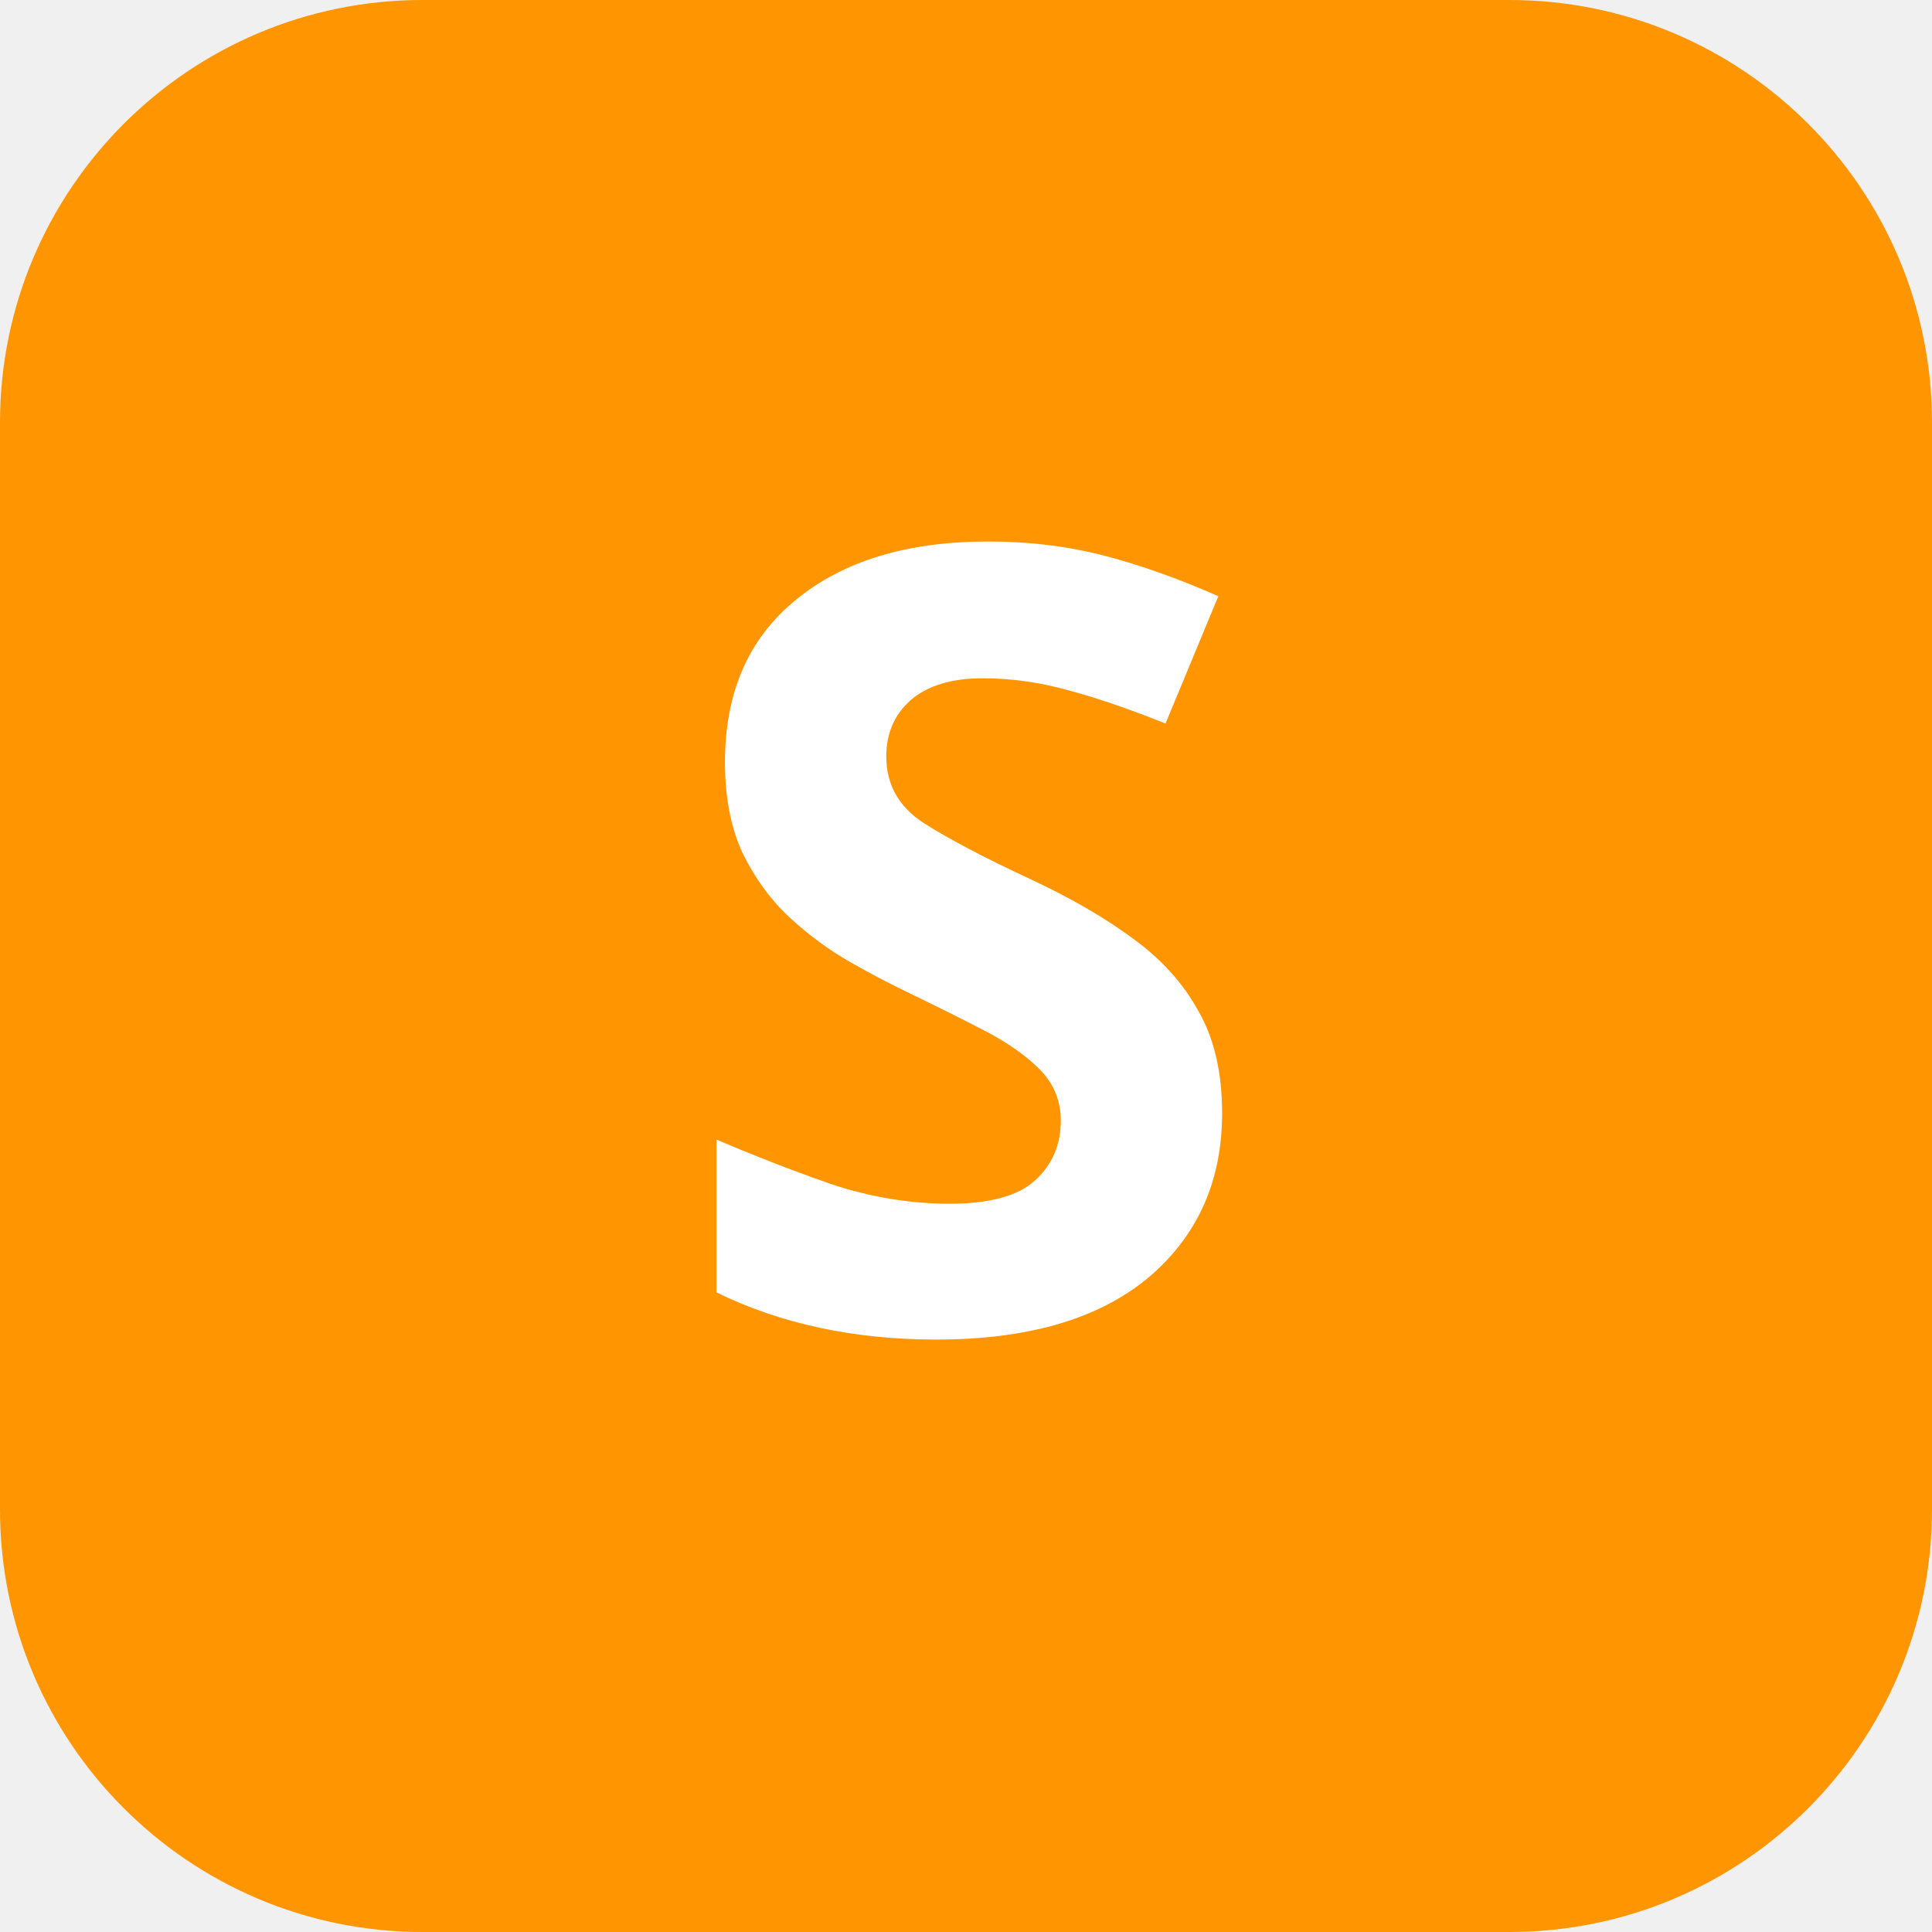
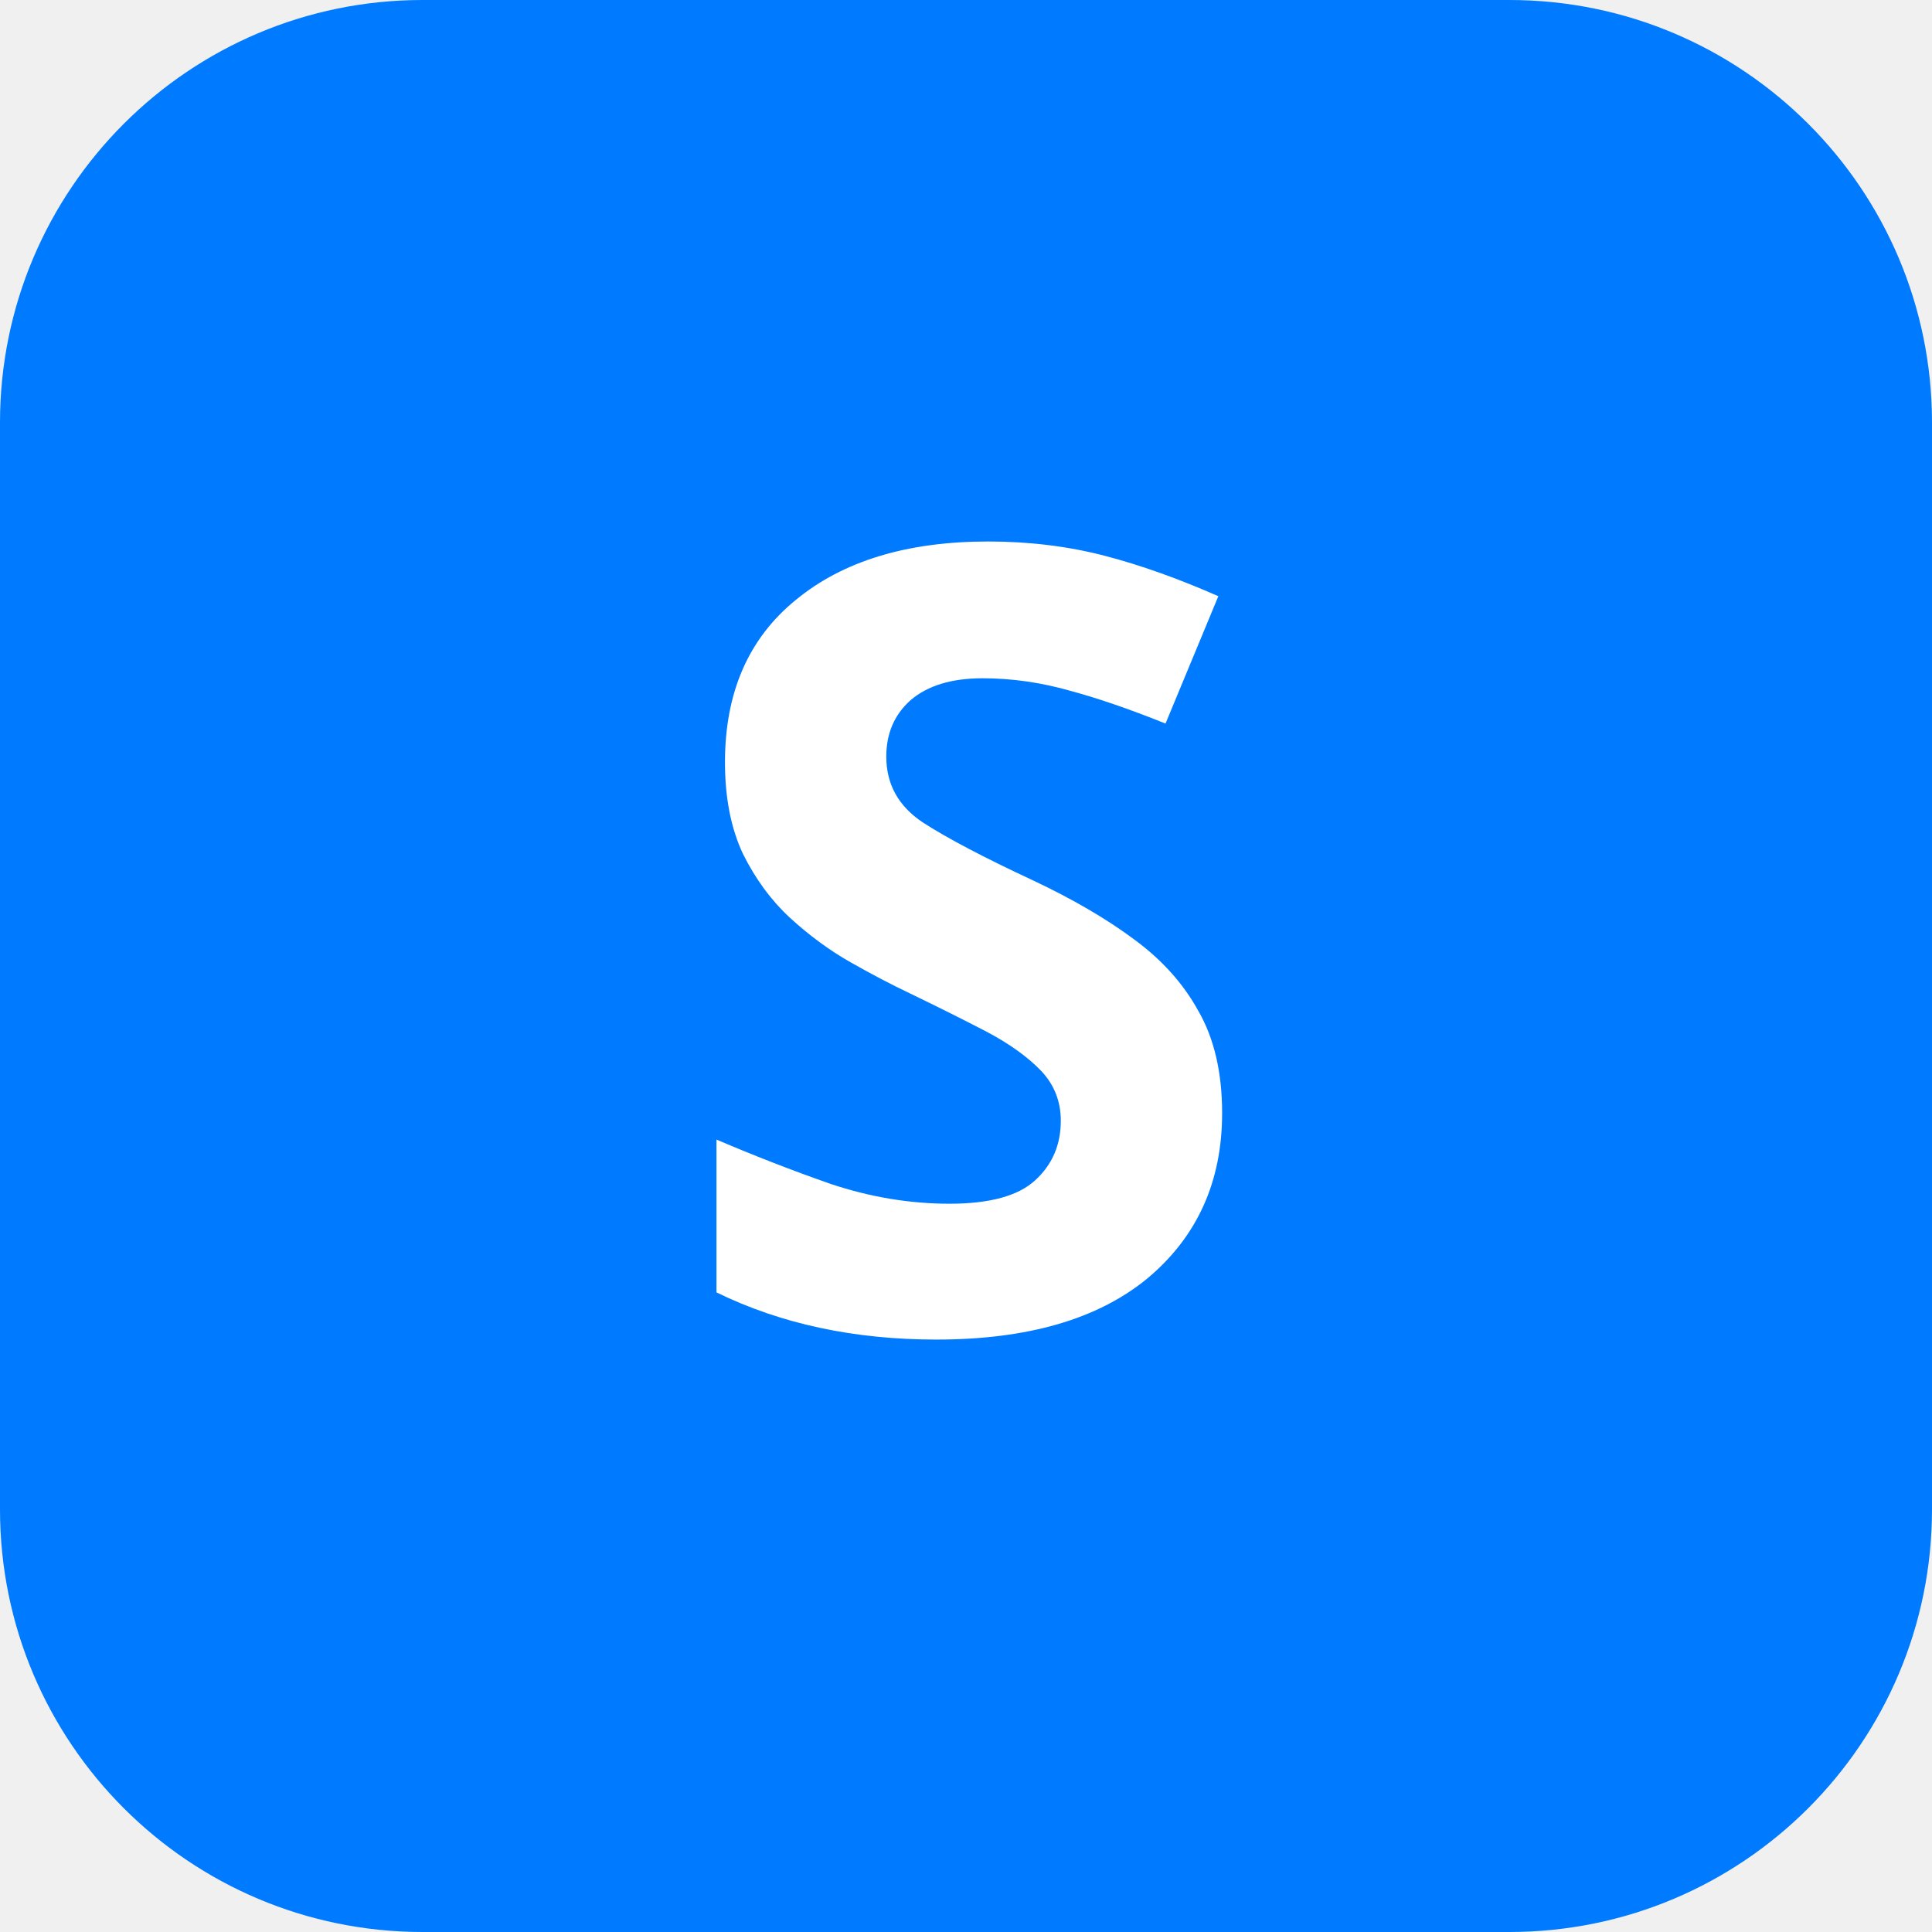
<svg xmlns="http://www.w3.org/2000/svg" viewBox="0 0 32 32">
-   <rect width="32" height="32" rx="7" fill="#FF9500" />
+   <rect width="32" height="32" rx="7" fill="#007AFF" />
  <text x="16" y="22" font-family="sans-serif" font-size="18" font-weight="700" fill="white" text-anchor="middle">S</text>
</svg>
